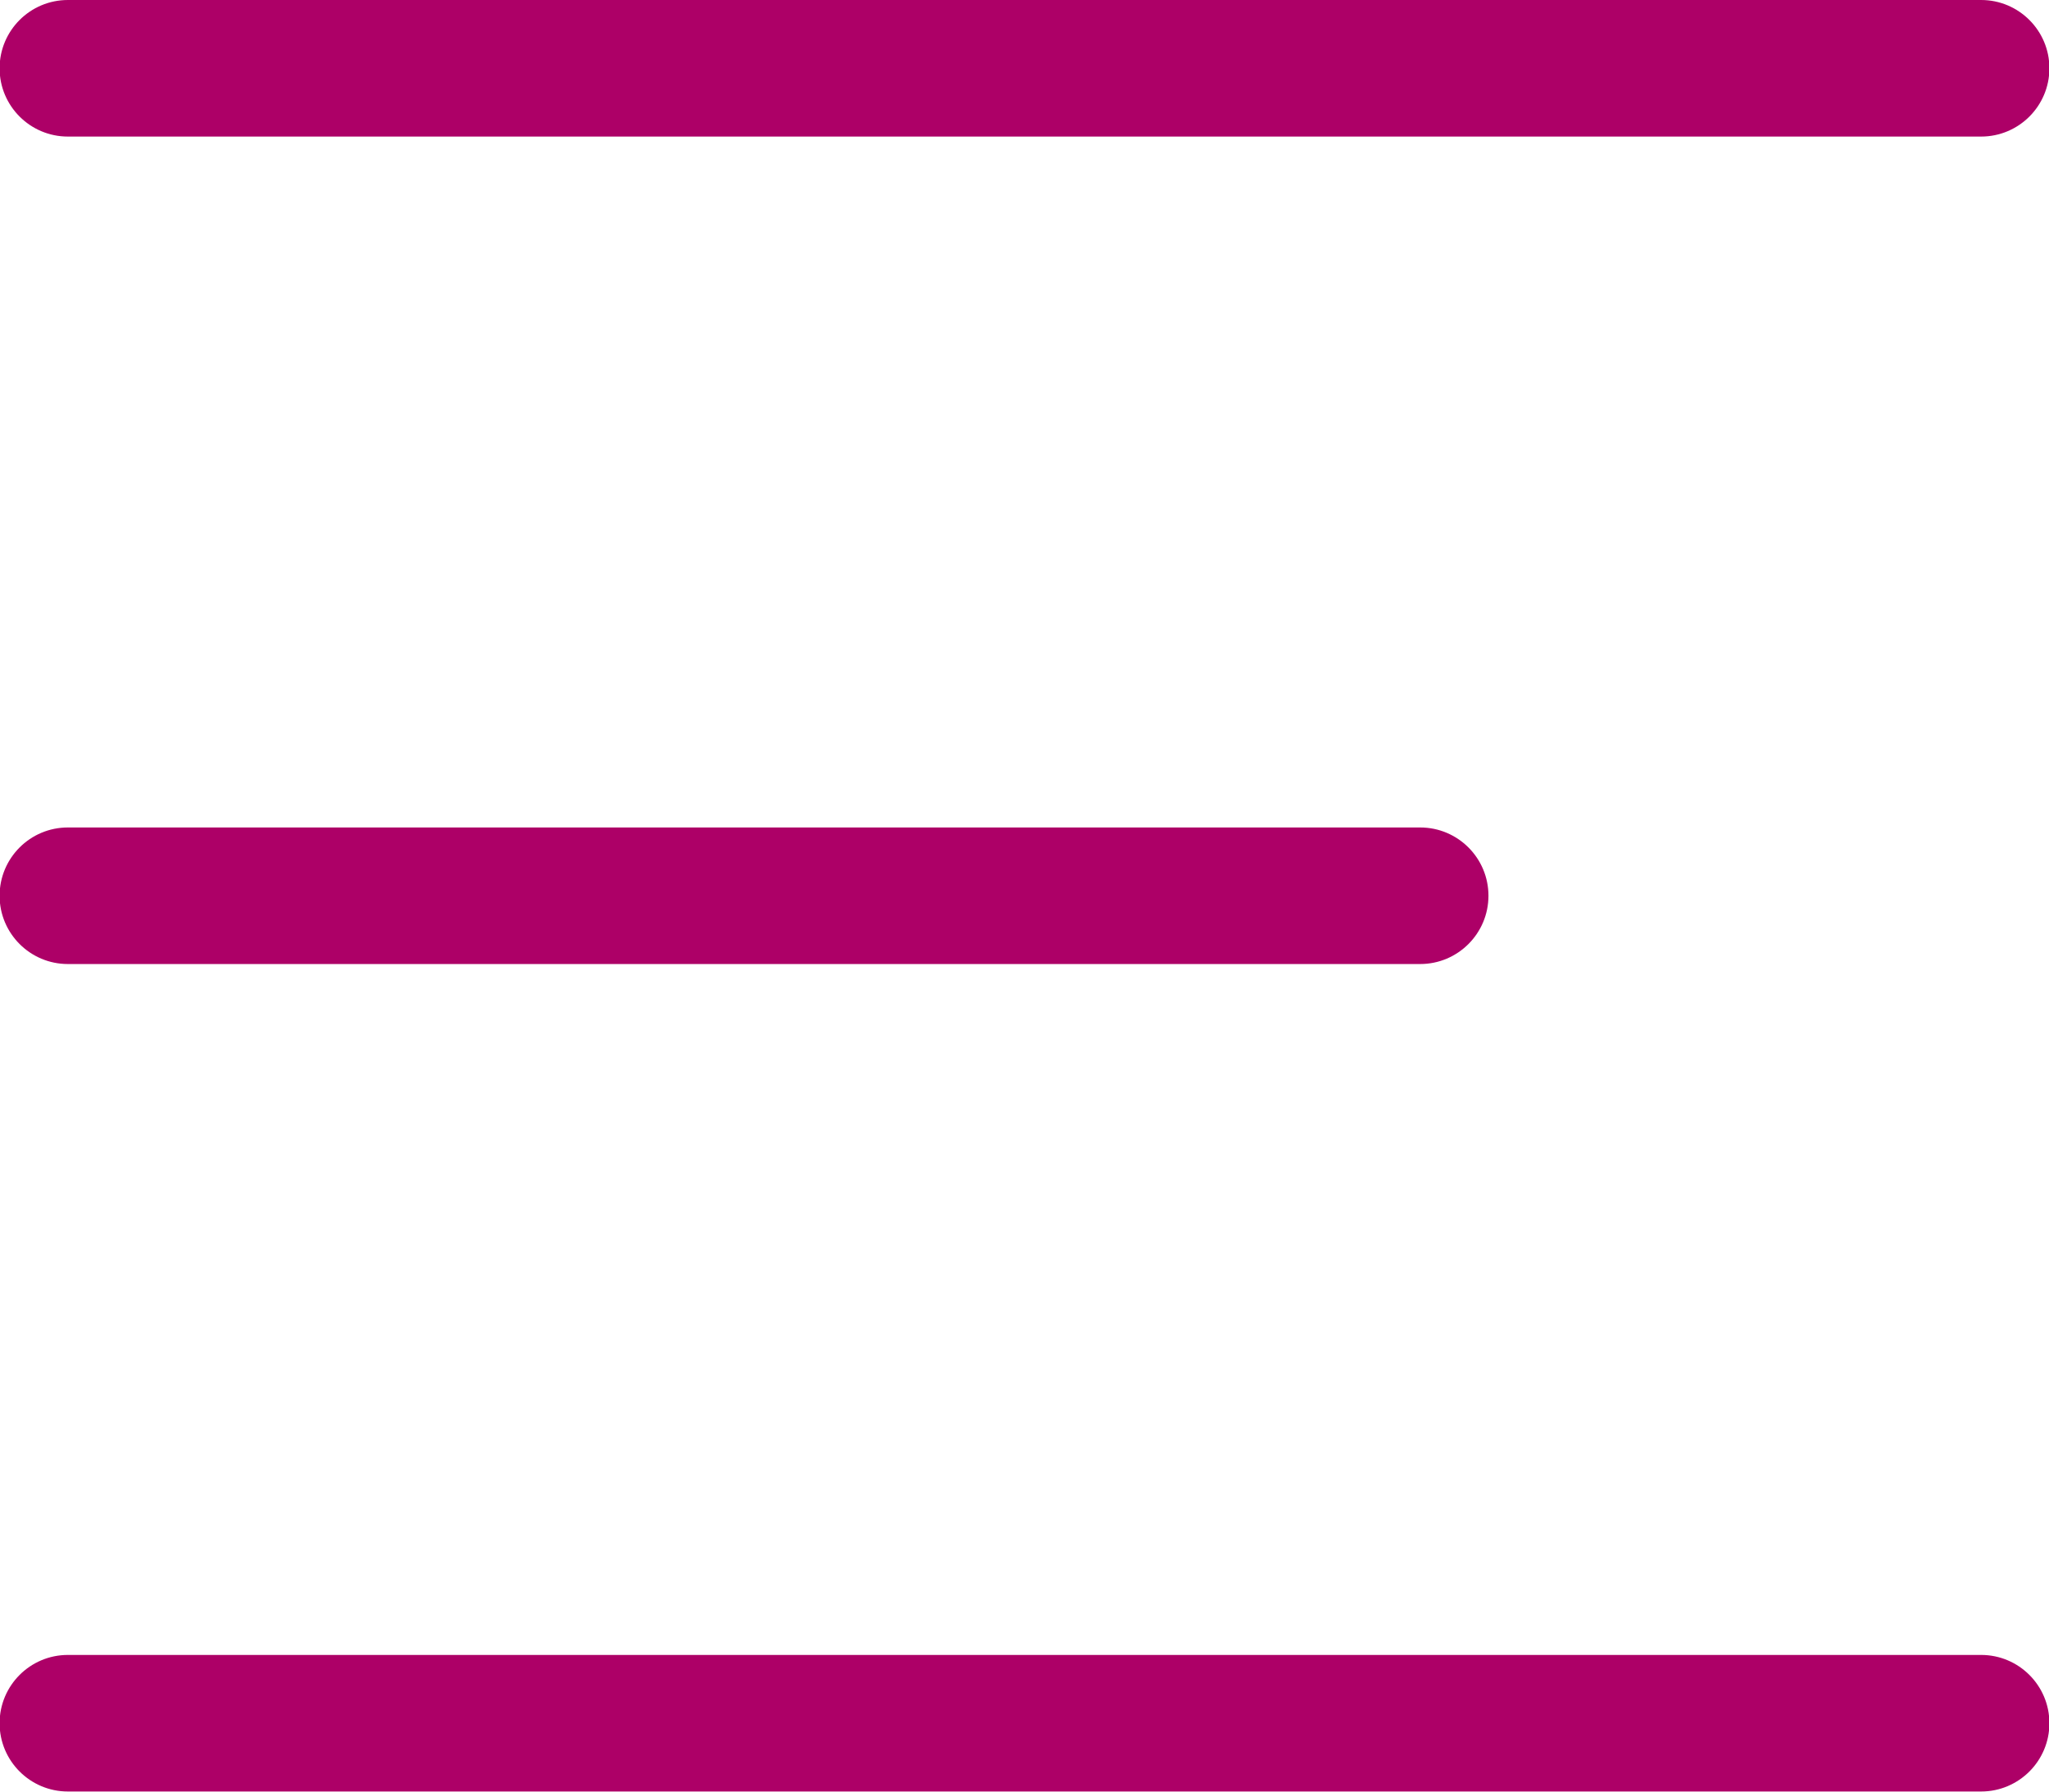
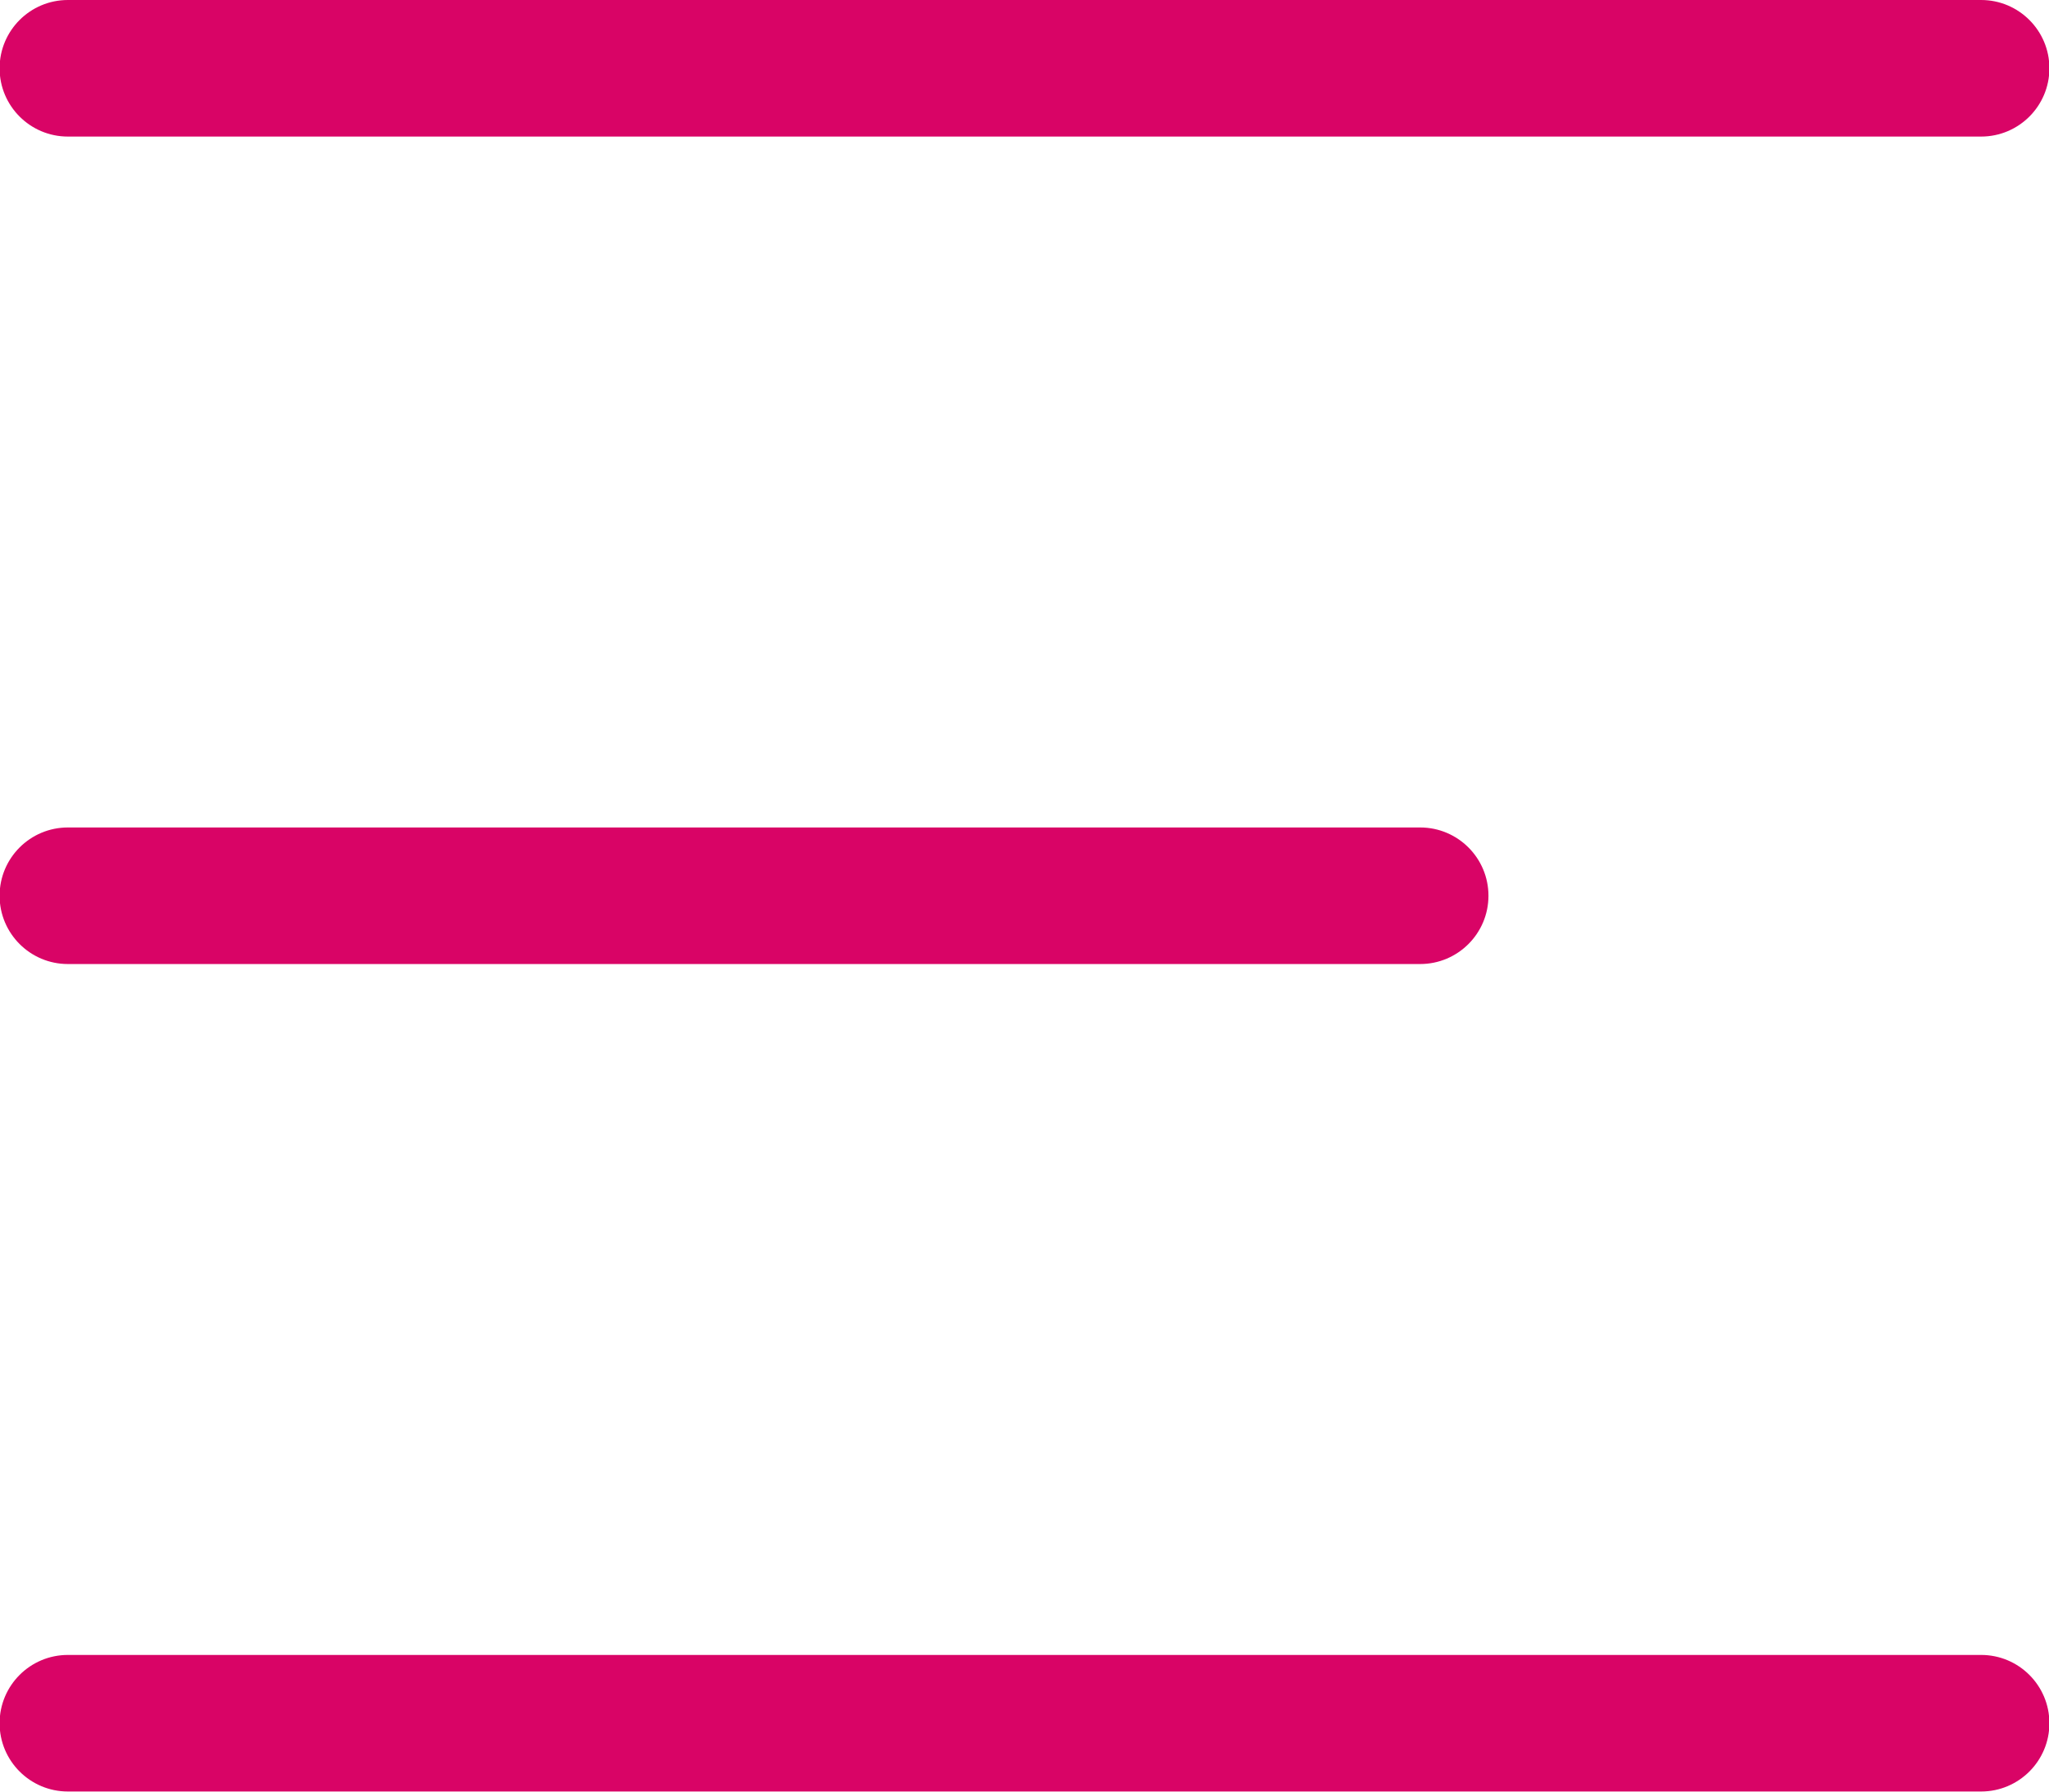
<svg xmlns="http://www.w3.org/2000/svg" viewBox="0 0 25.35 22.17">
  <defs>
-     <style>.cls-1{fill:#ad0067;}</style>
+     <style>.cls-1{fill:#D90466;}</style>
  </defs>
  <g id="Capa_2" data-name="Capa 2">
    <g id="Capa_1-2" data-name="Capa 1">
      <path class="cls-1" d="M24.51,1.69H.84A.84.84,0,0,1,.84,0H24.51a.84.84,0,0,1,0,1.69Z" />
      <path class="cls-1" d="M17.57,11.93H.84a.84.84,0,1,1,0-1.69H17.57a.84.84,0,1,1,0,1.69Z" />
      <path class="cls-1" d="M24.51,22.17H.84a.84.84,0,0,1,0-1.69H24.51a.84.84,0,0,1,0,1.69Z" />
    </g>
  </g>
</svg>
